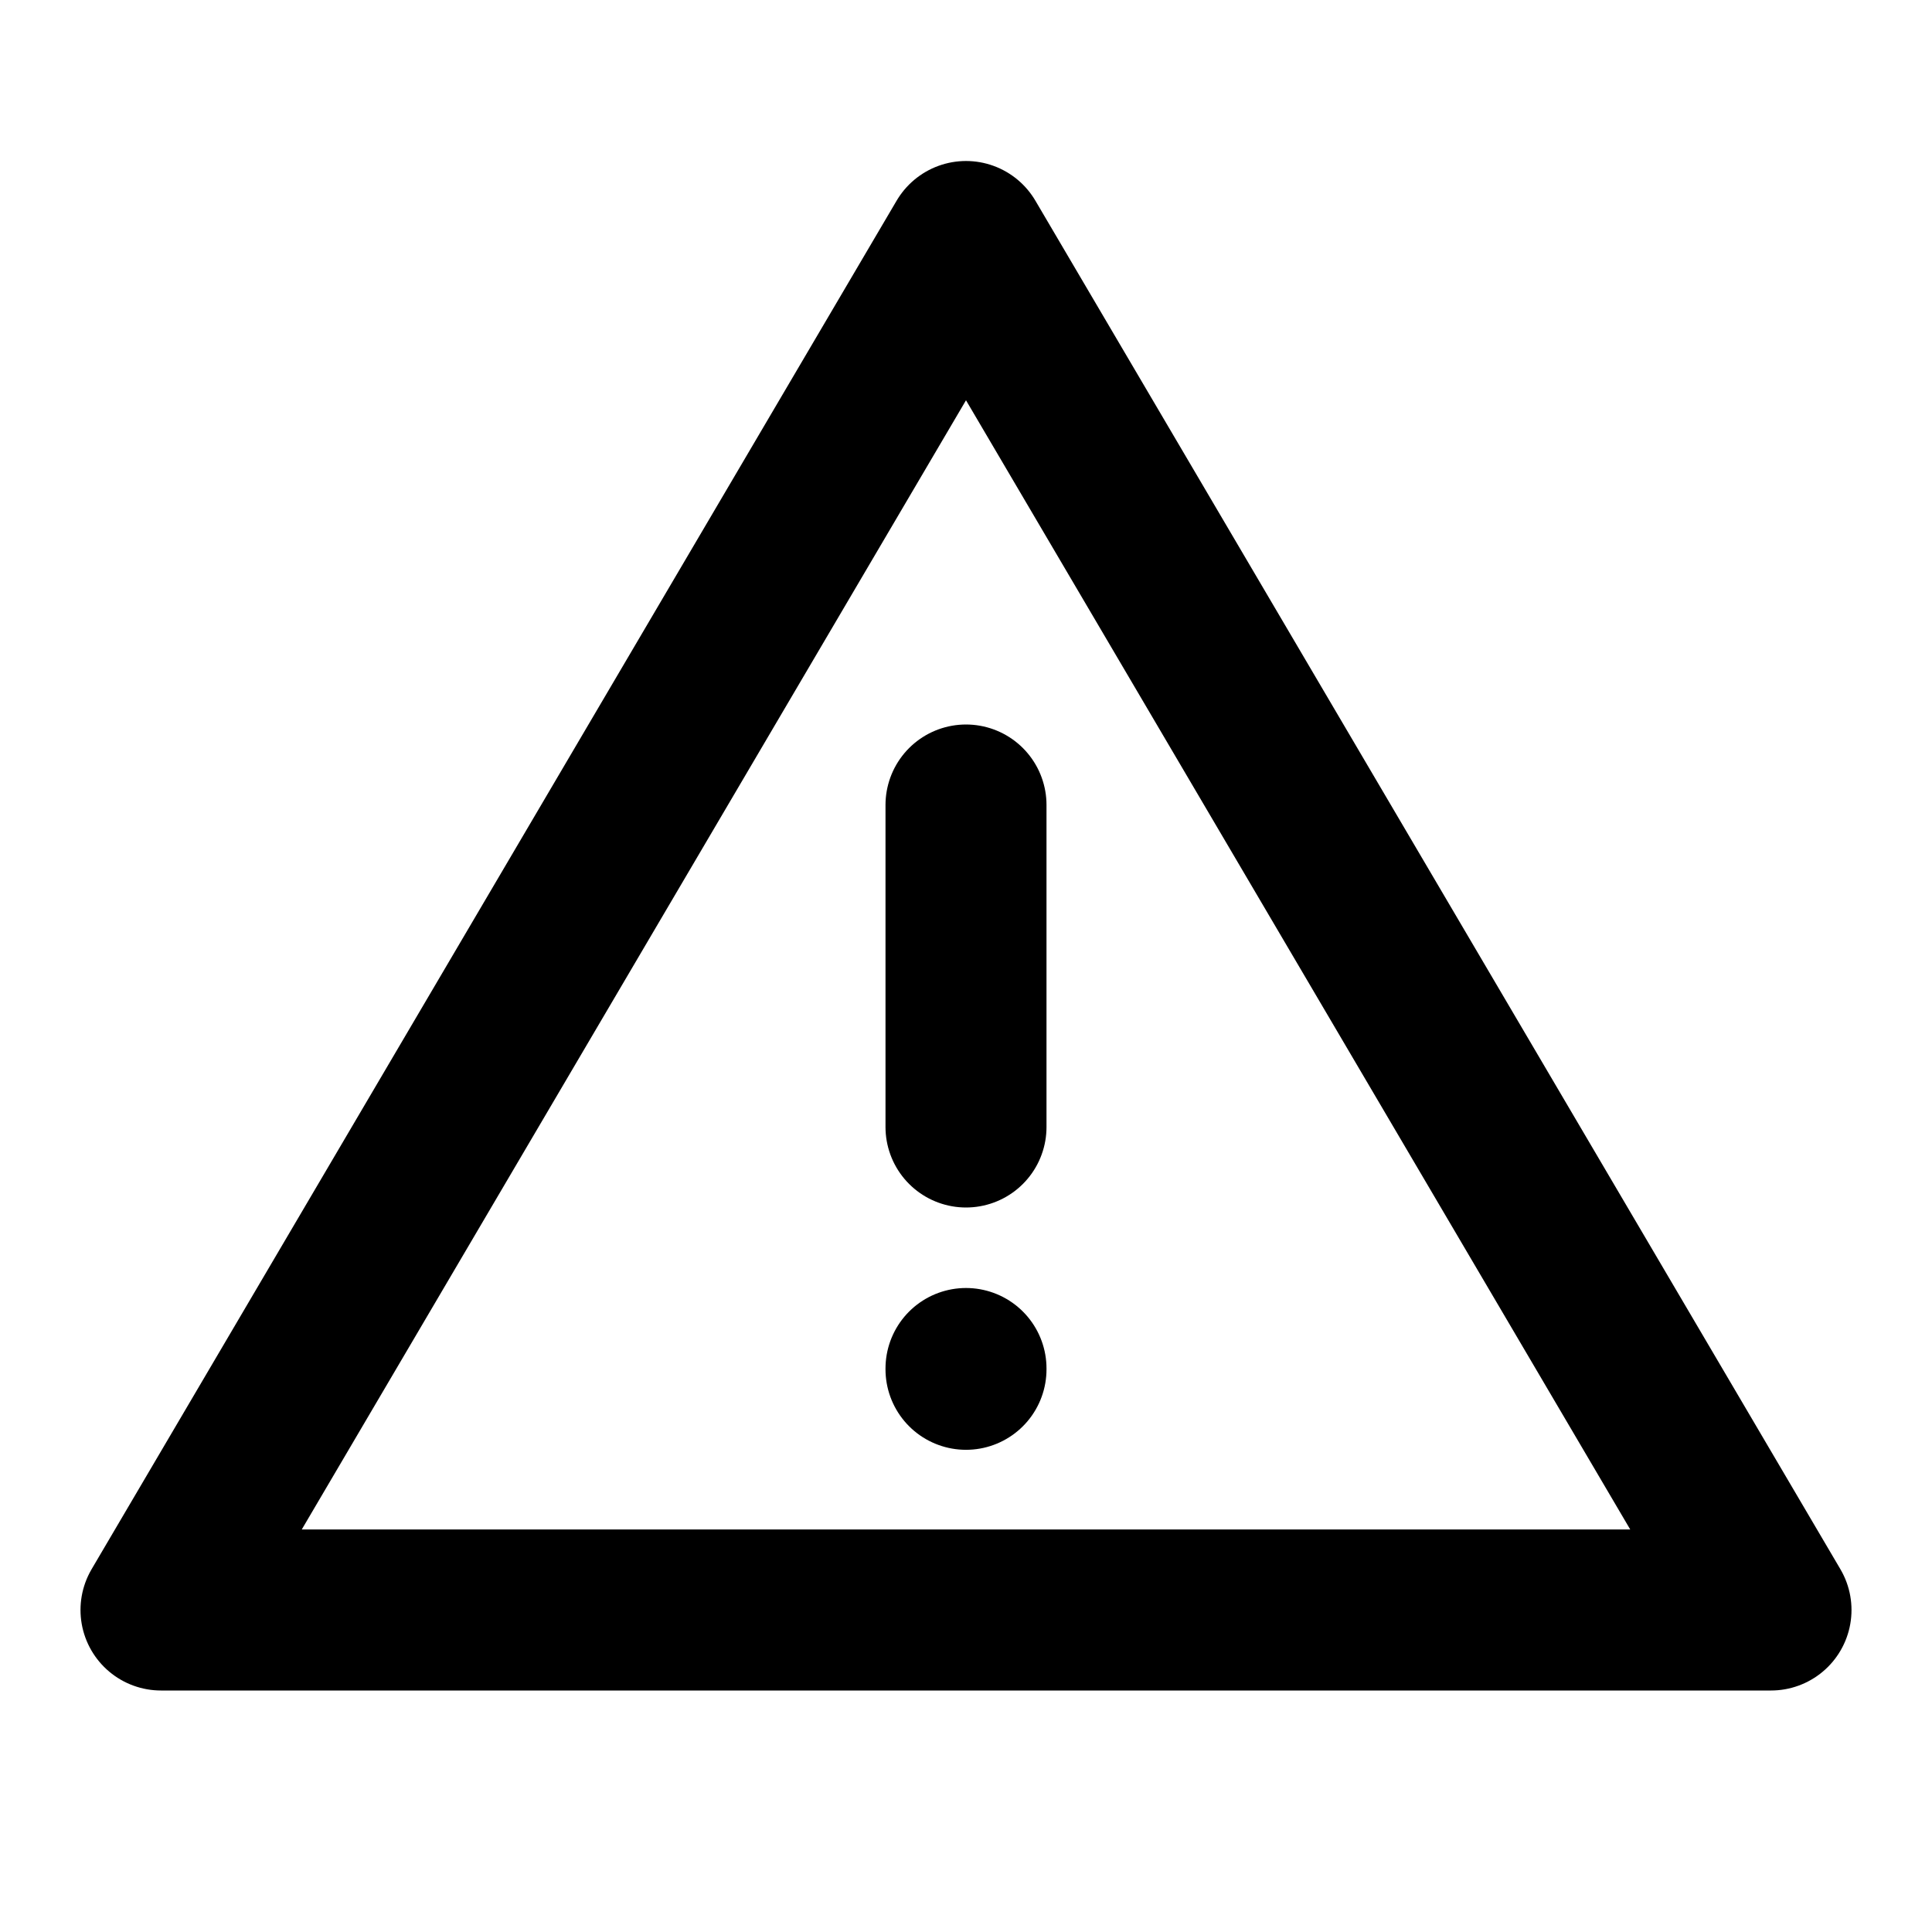
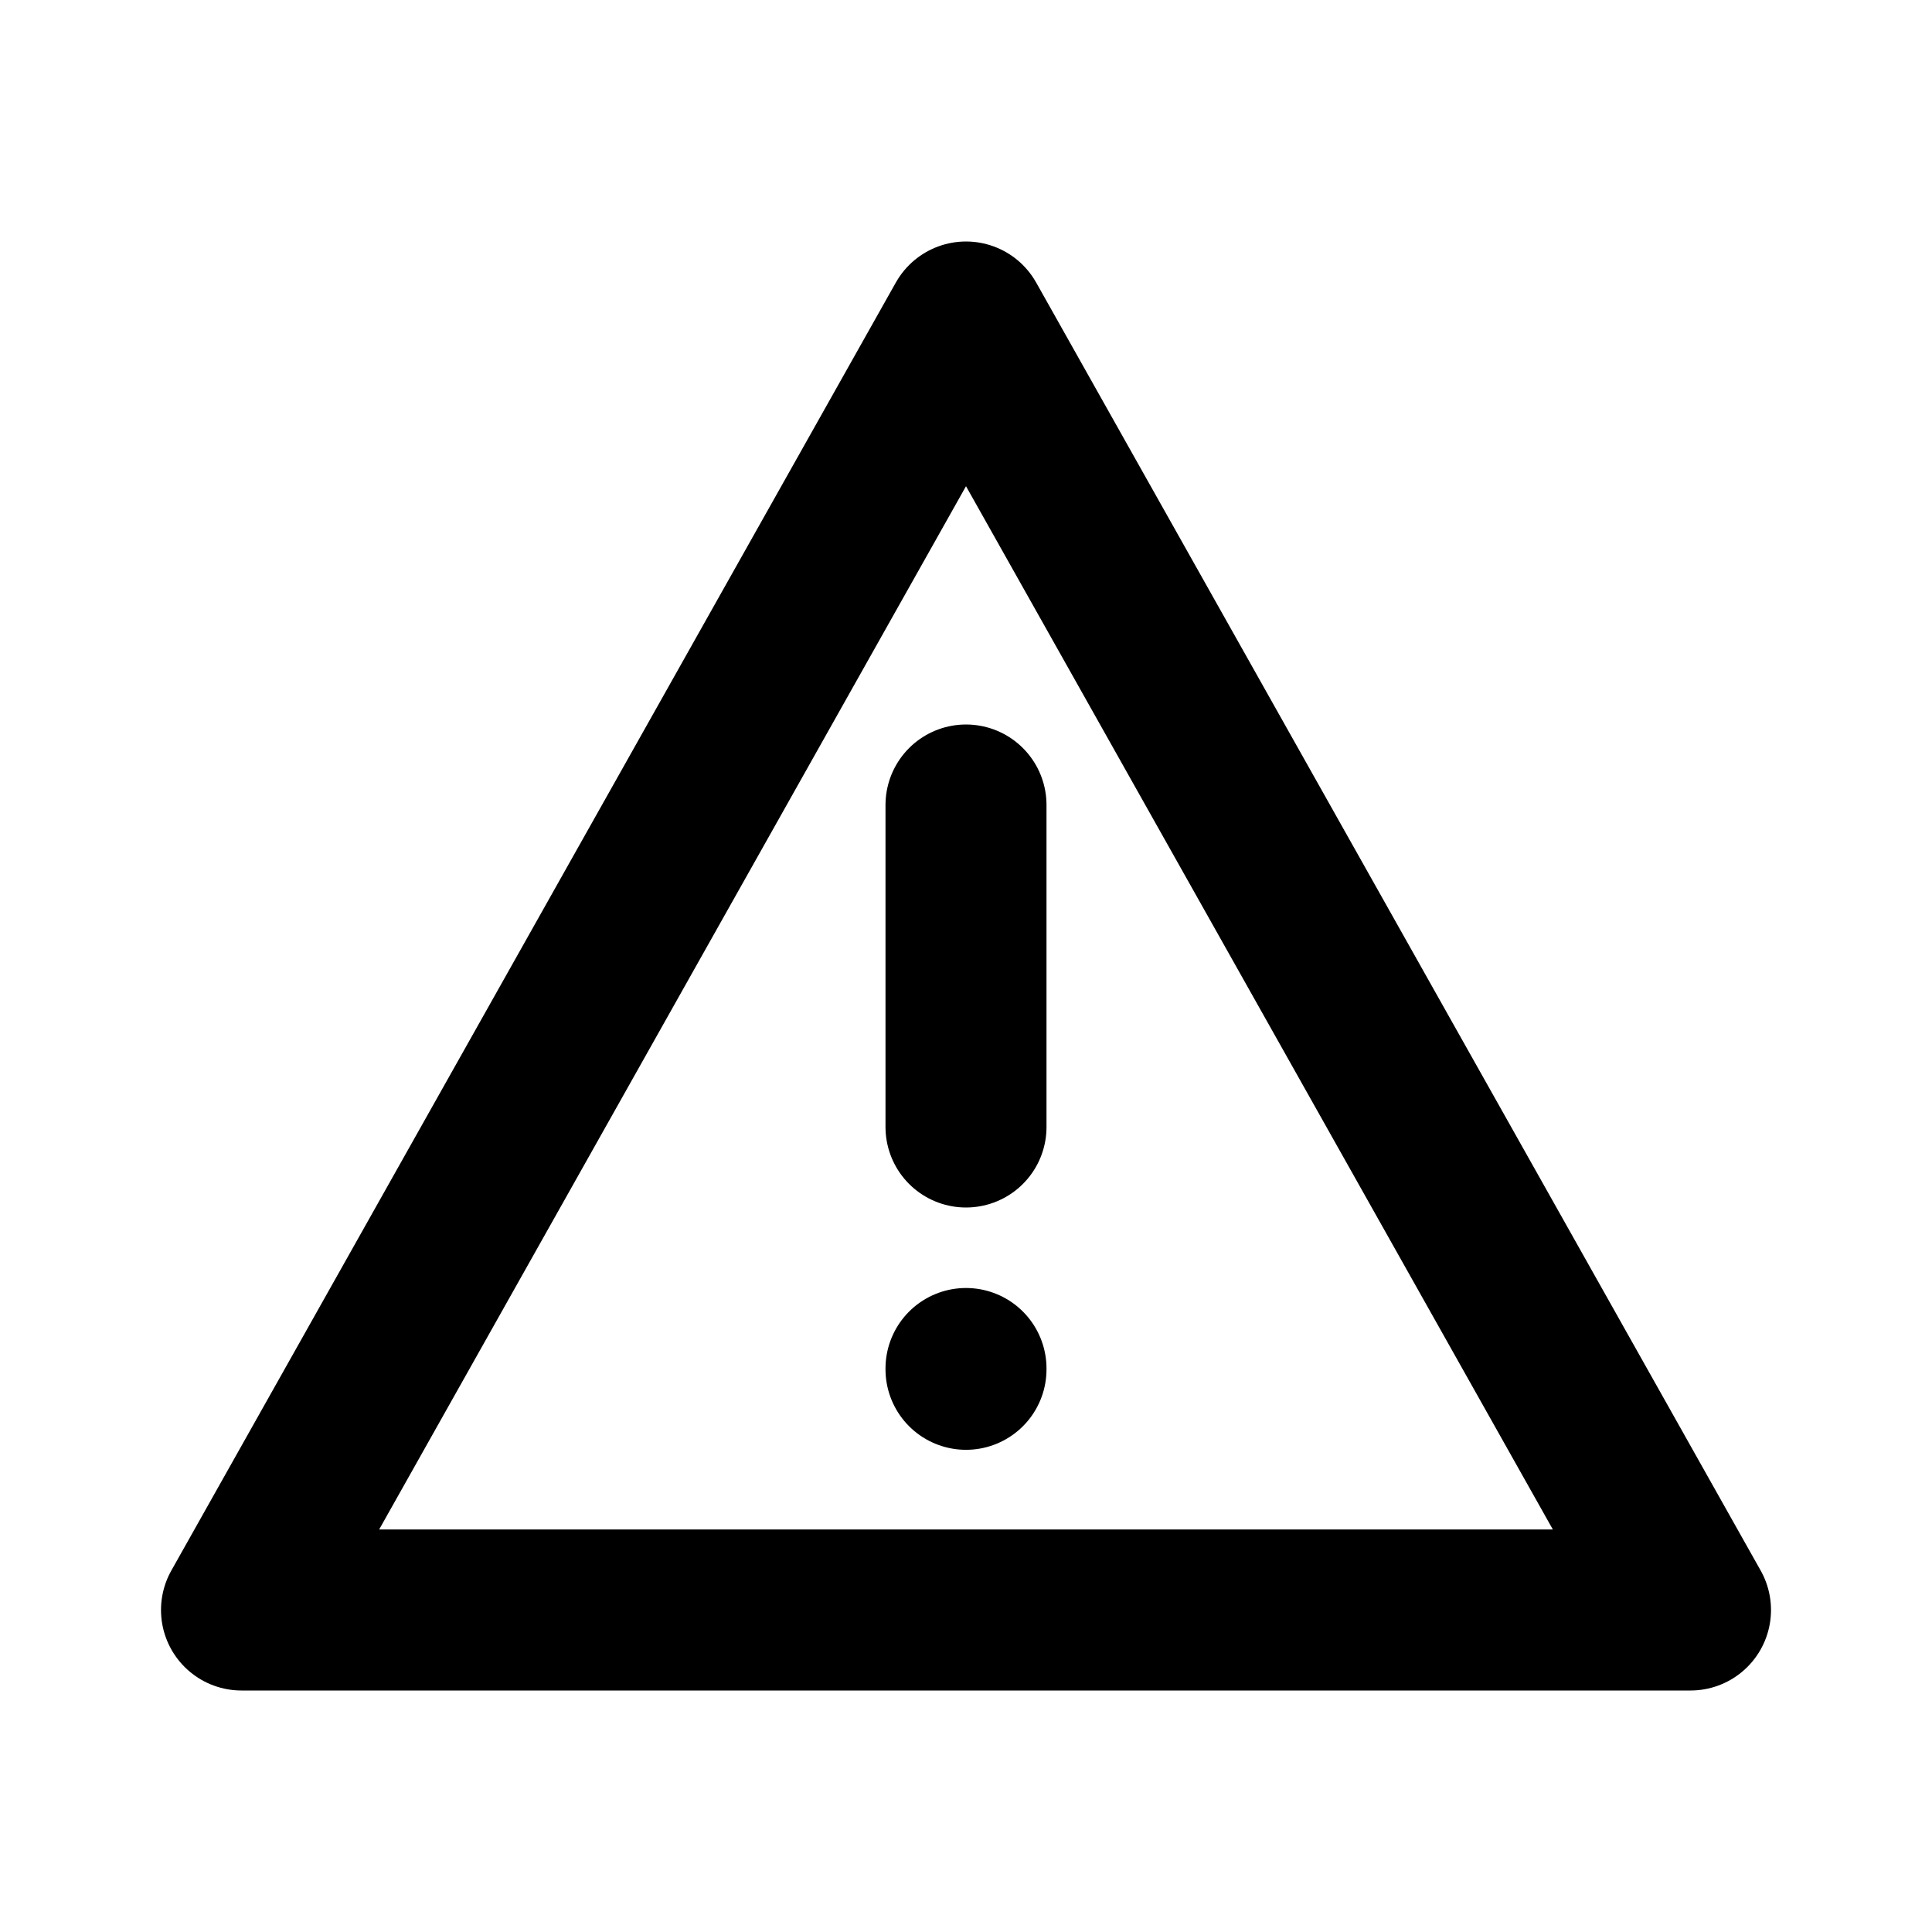
<svg xmlns="http://www.w3.org/2000/svg" viewBox="0 0 24 24" width="24" height="24" fill="none" stroke="currentColor" stroke-width="2" stroke-linecap="round" stroke-linejoin="round" data-keyline="landscape">
-   <path d="M12 3 L22 20 L2 20 Z M12 10 L12 14 M12 17 L12 17.01" />
+   <path d="M12 4 L21 20 L3 20 Z M12 10 L12 14 M12 17 L12 17.01" />
</svg>
